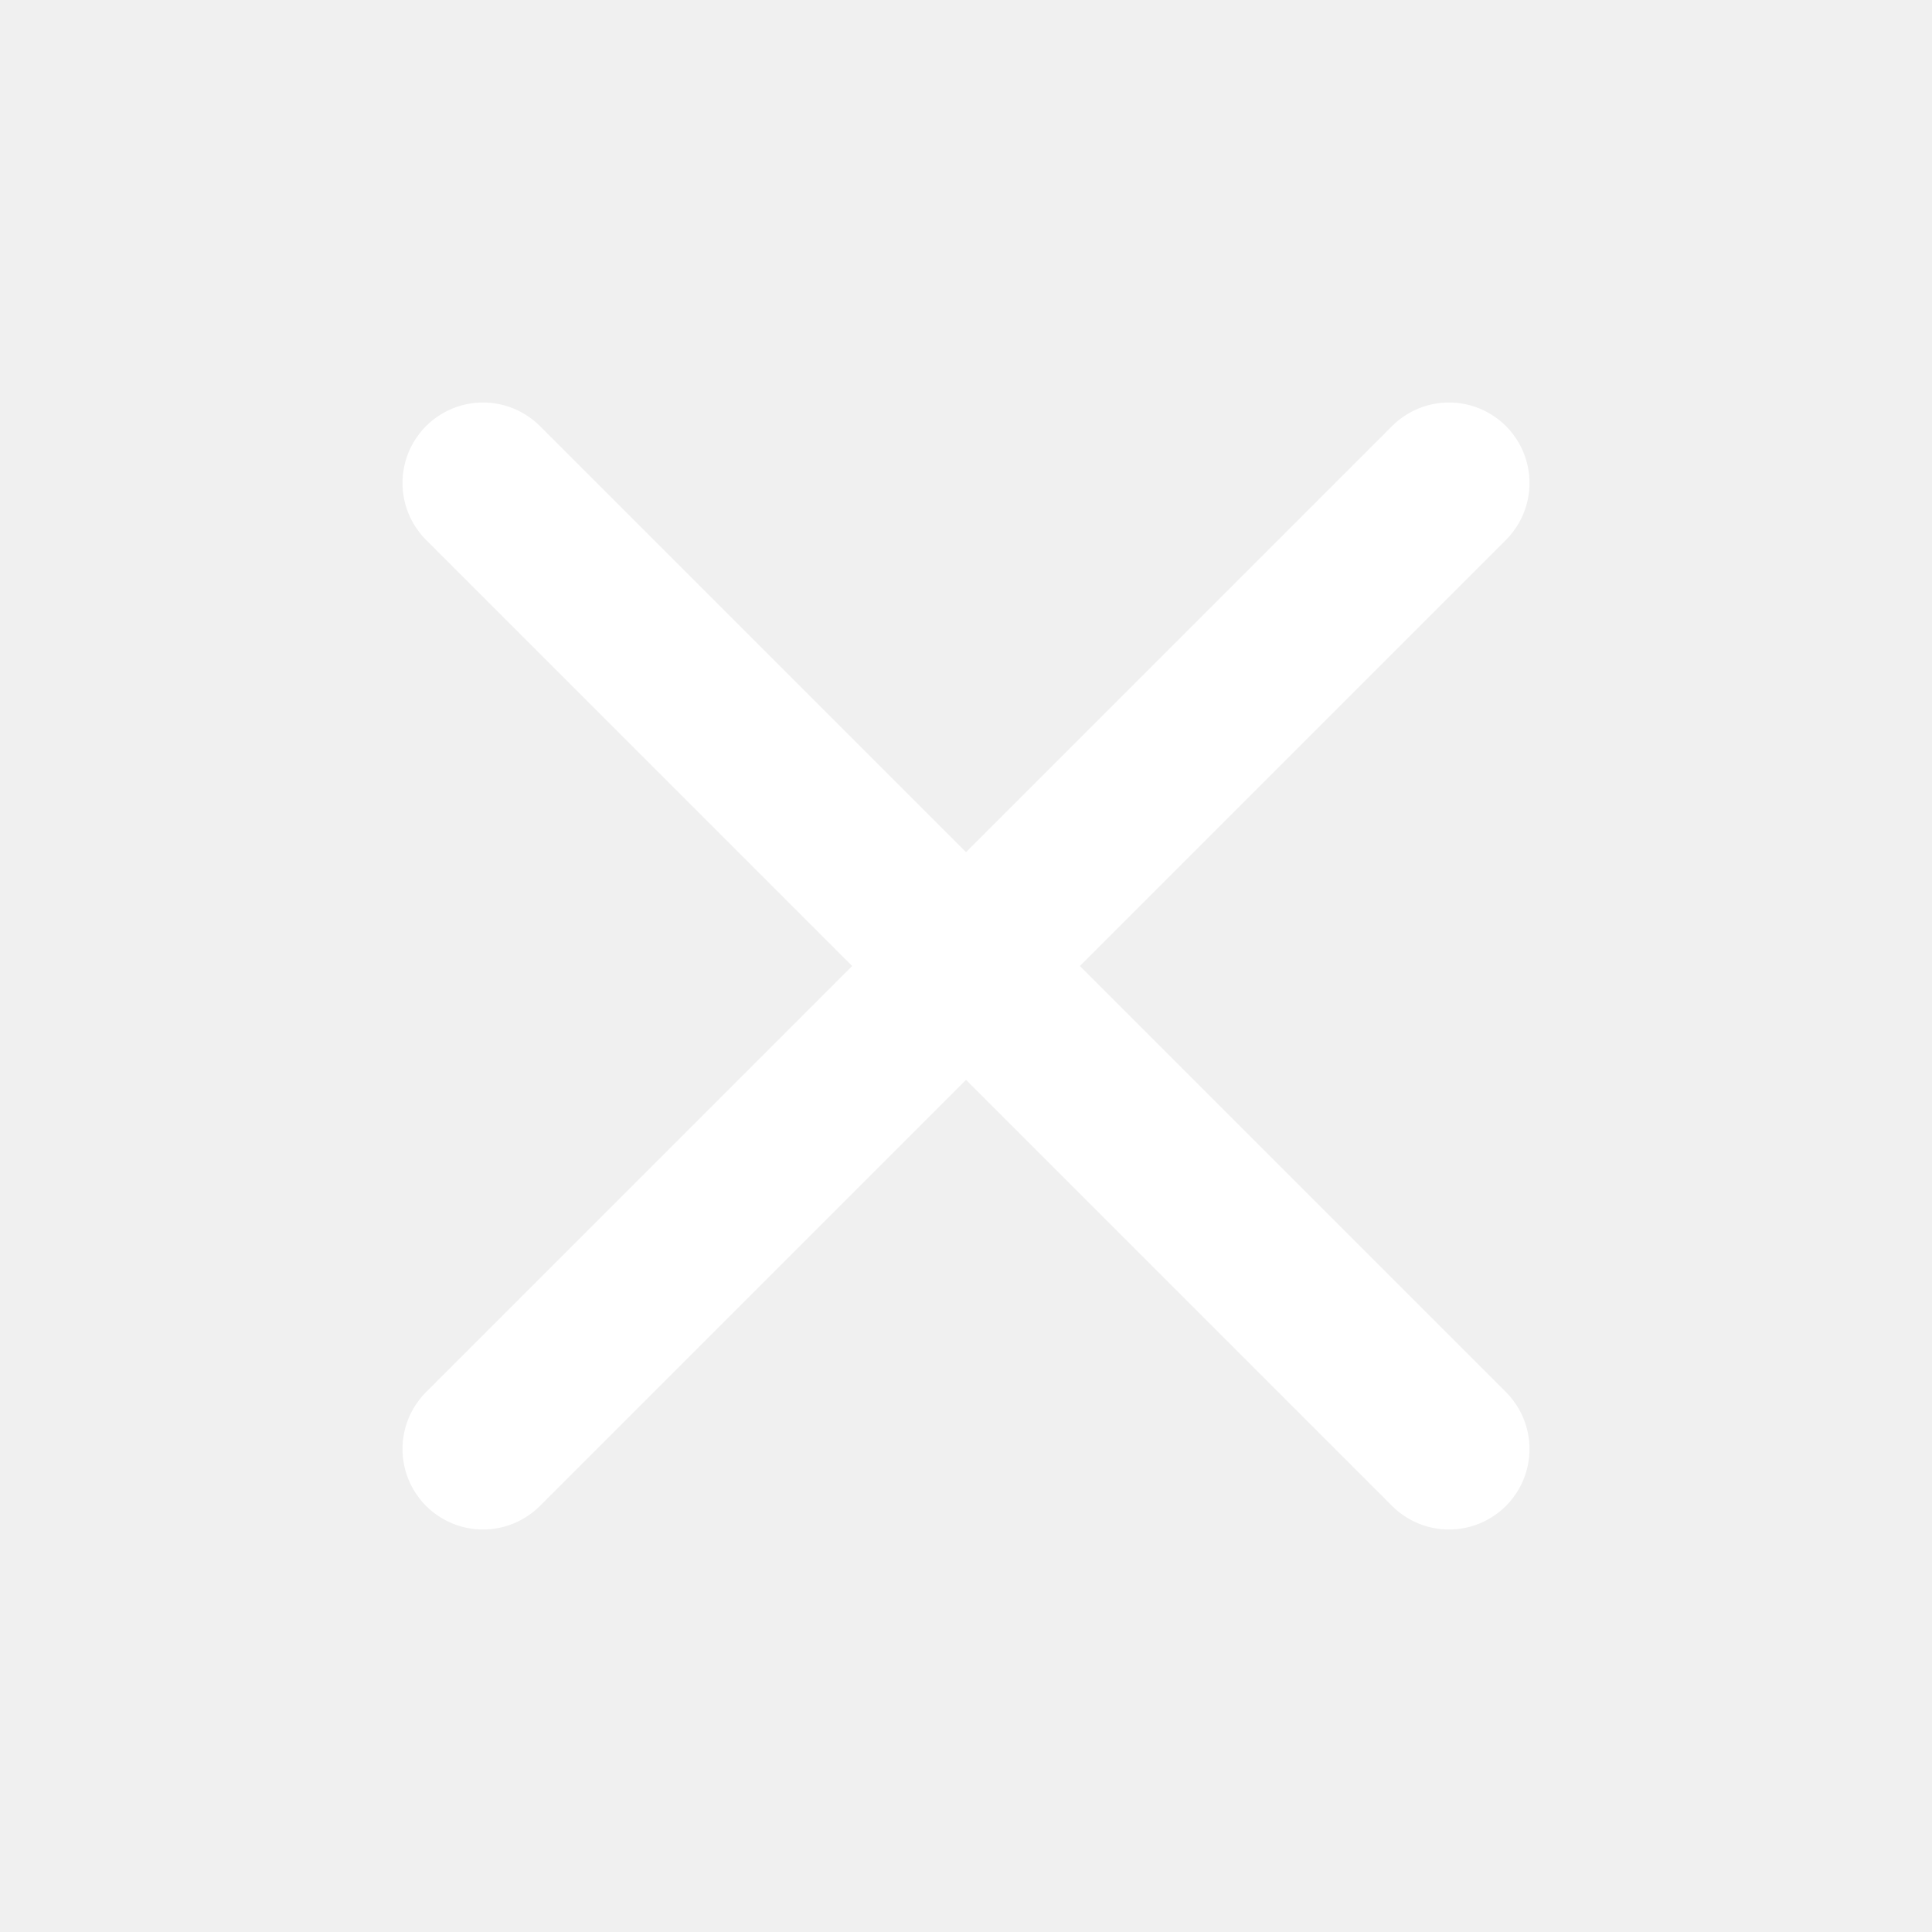
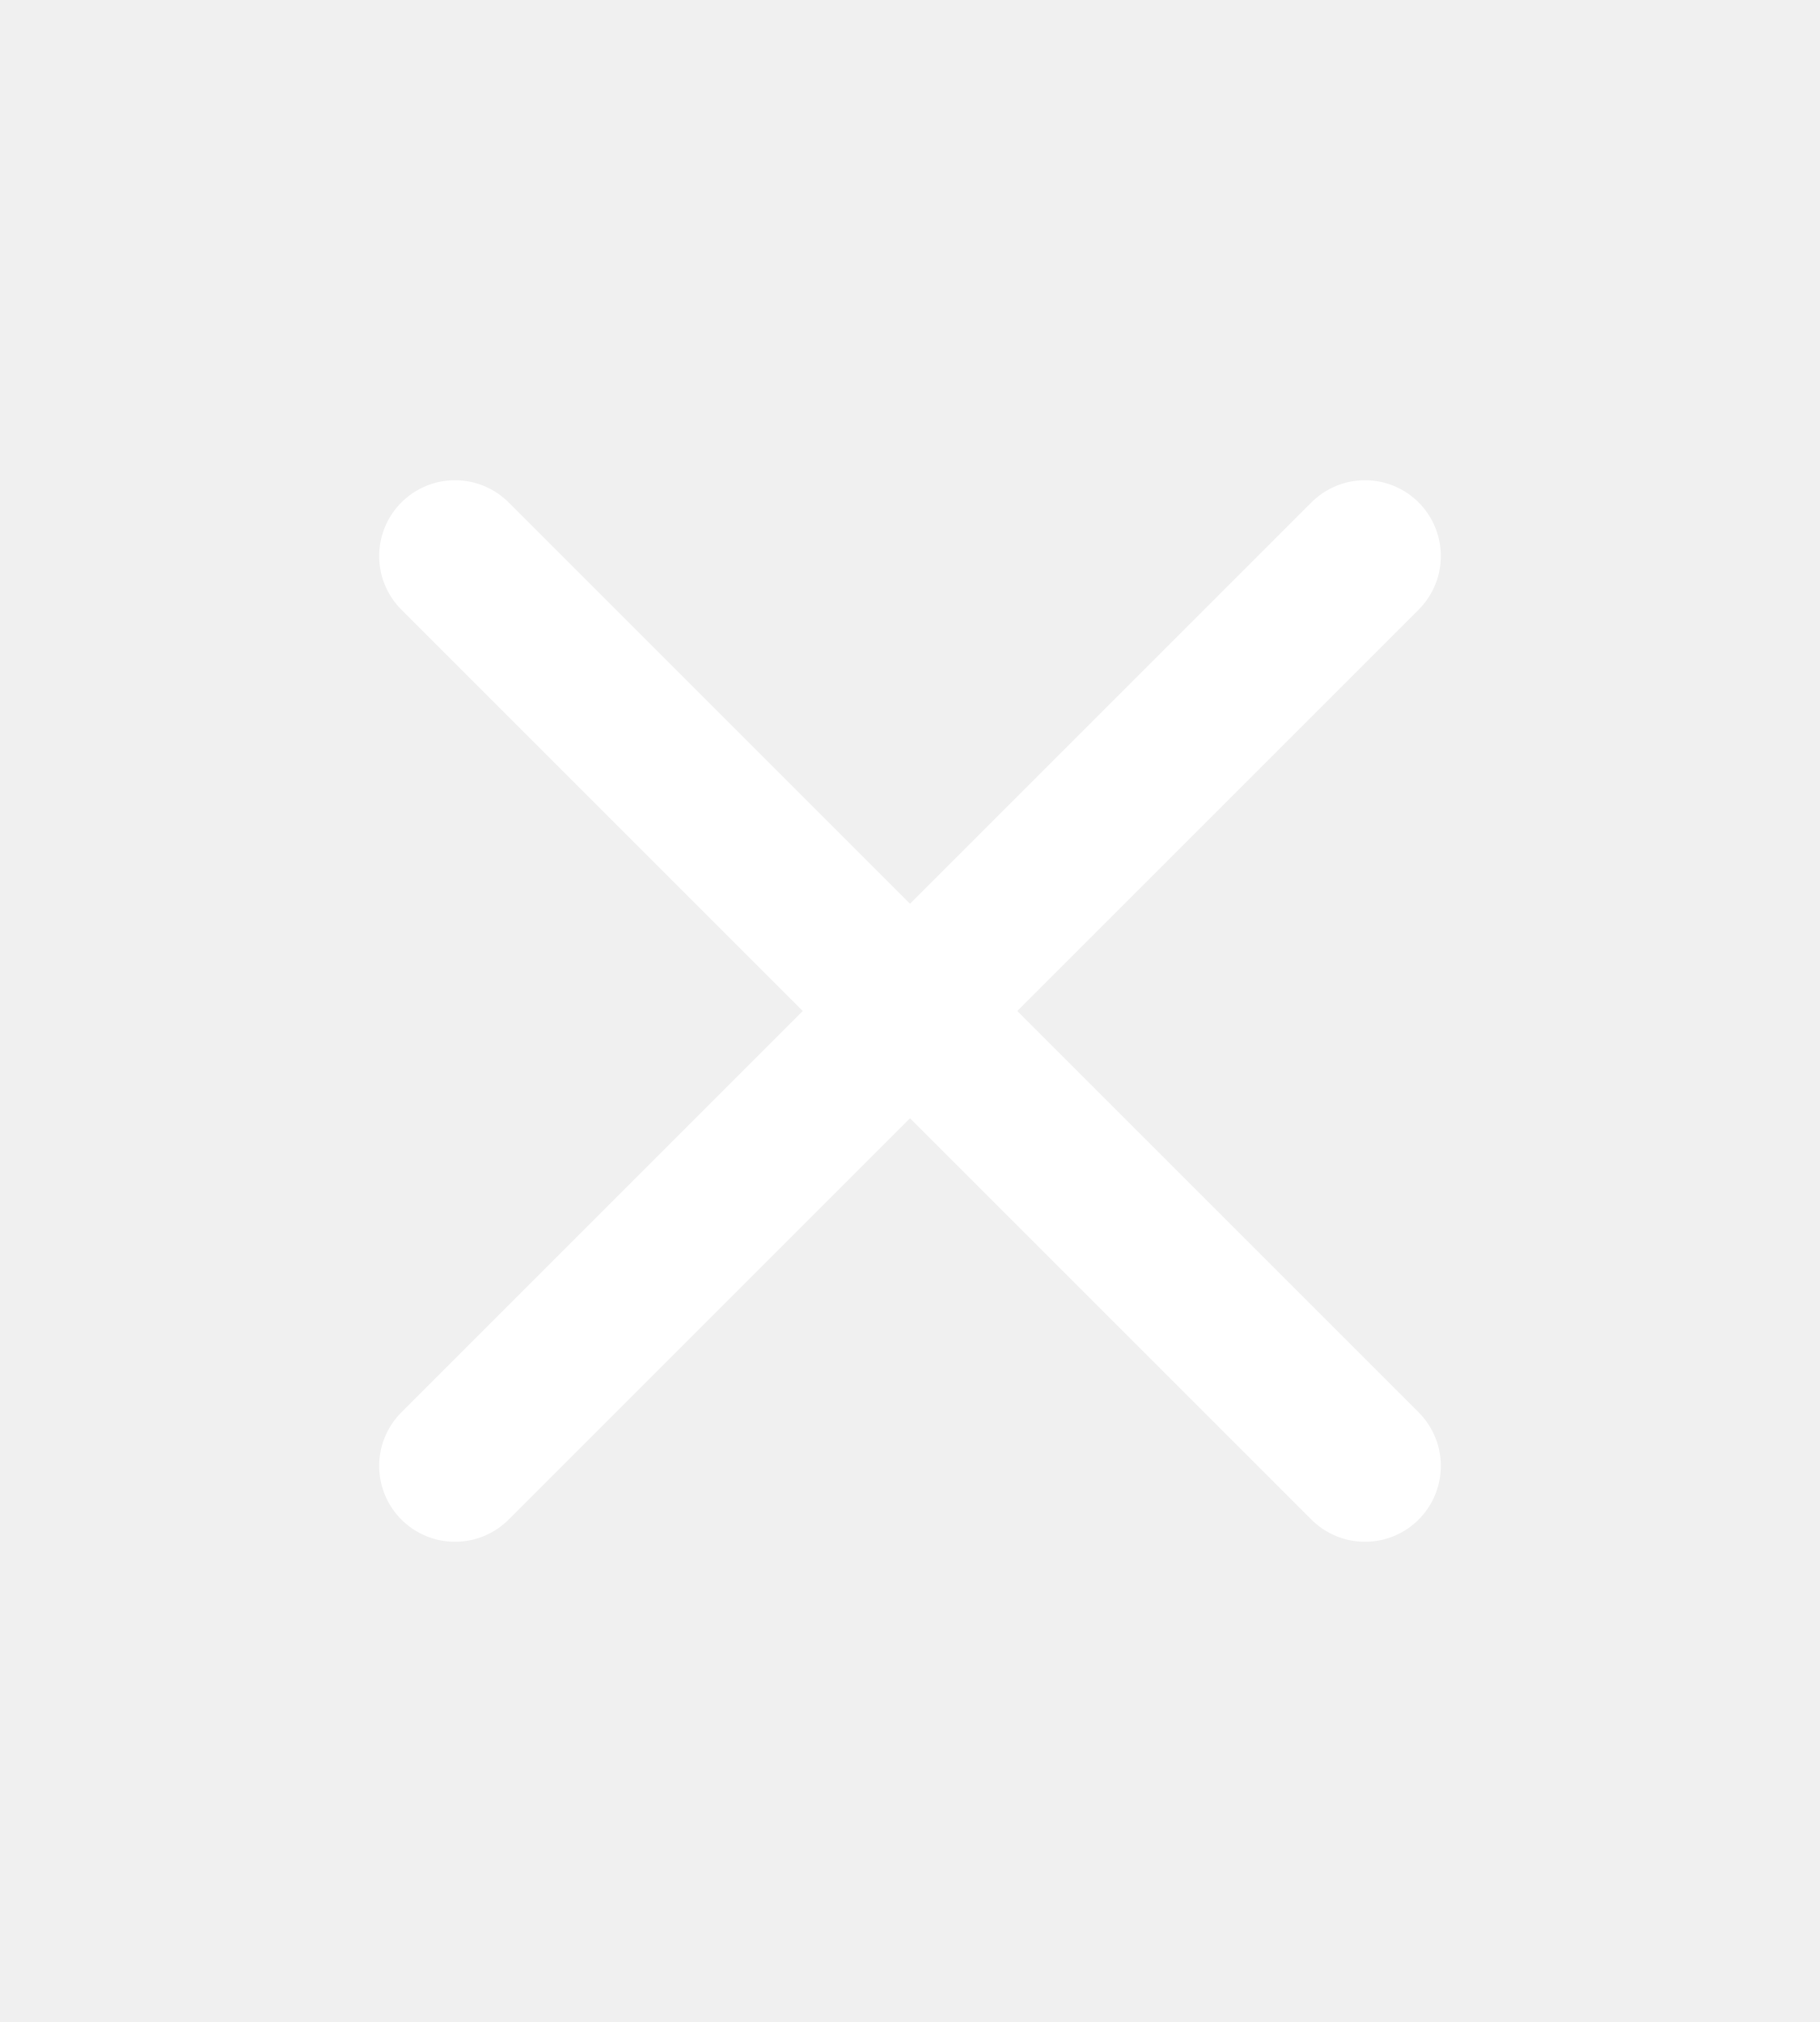
- <svg xmlns="http://www.w3.org/2000/svg" width="24" height="24" viewBox="0 0 24 24" fill="none" stroke="#fff" stroke-width="2" stroke-linecap="round" stroke-linejoin="round" class="feather feather-x">
+ <svg xmlns="http://www.w3.org/2000/svg" width="18" height="20" viewBox="0 0 24 24" fill="none" stroke="#fff" stroke-width="2" stroke-linecap="round" stroke-linejoin="round" class="feather feather-x">
  <line x1="18" y1="6" x2="6" y2="18" />
  <line x1="6" y1="6" x2="18" y2="18" />
</svg>
